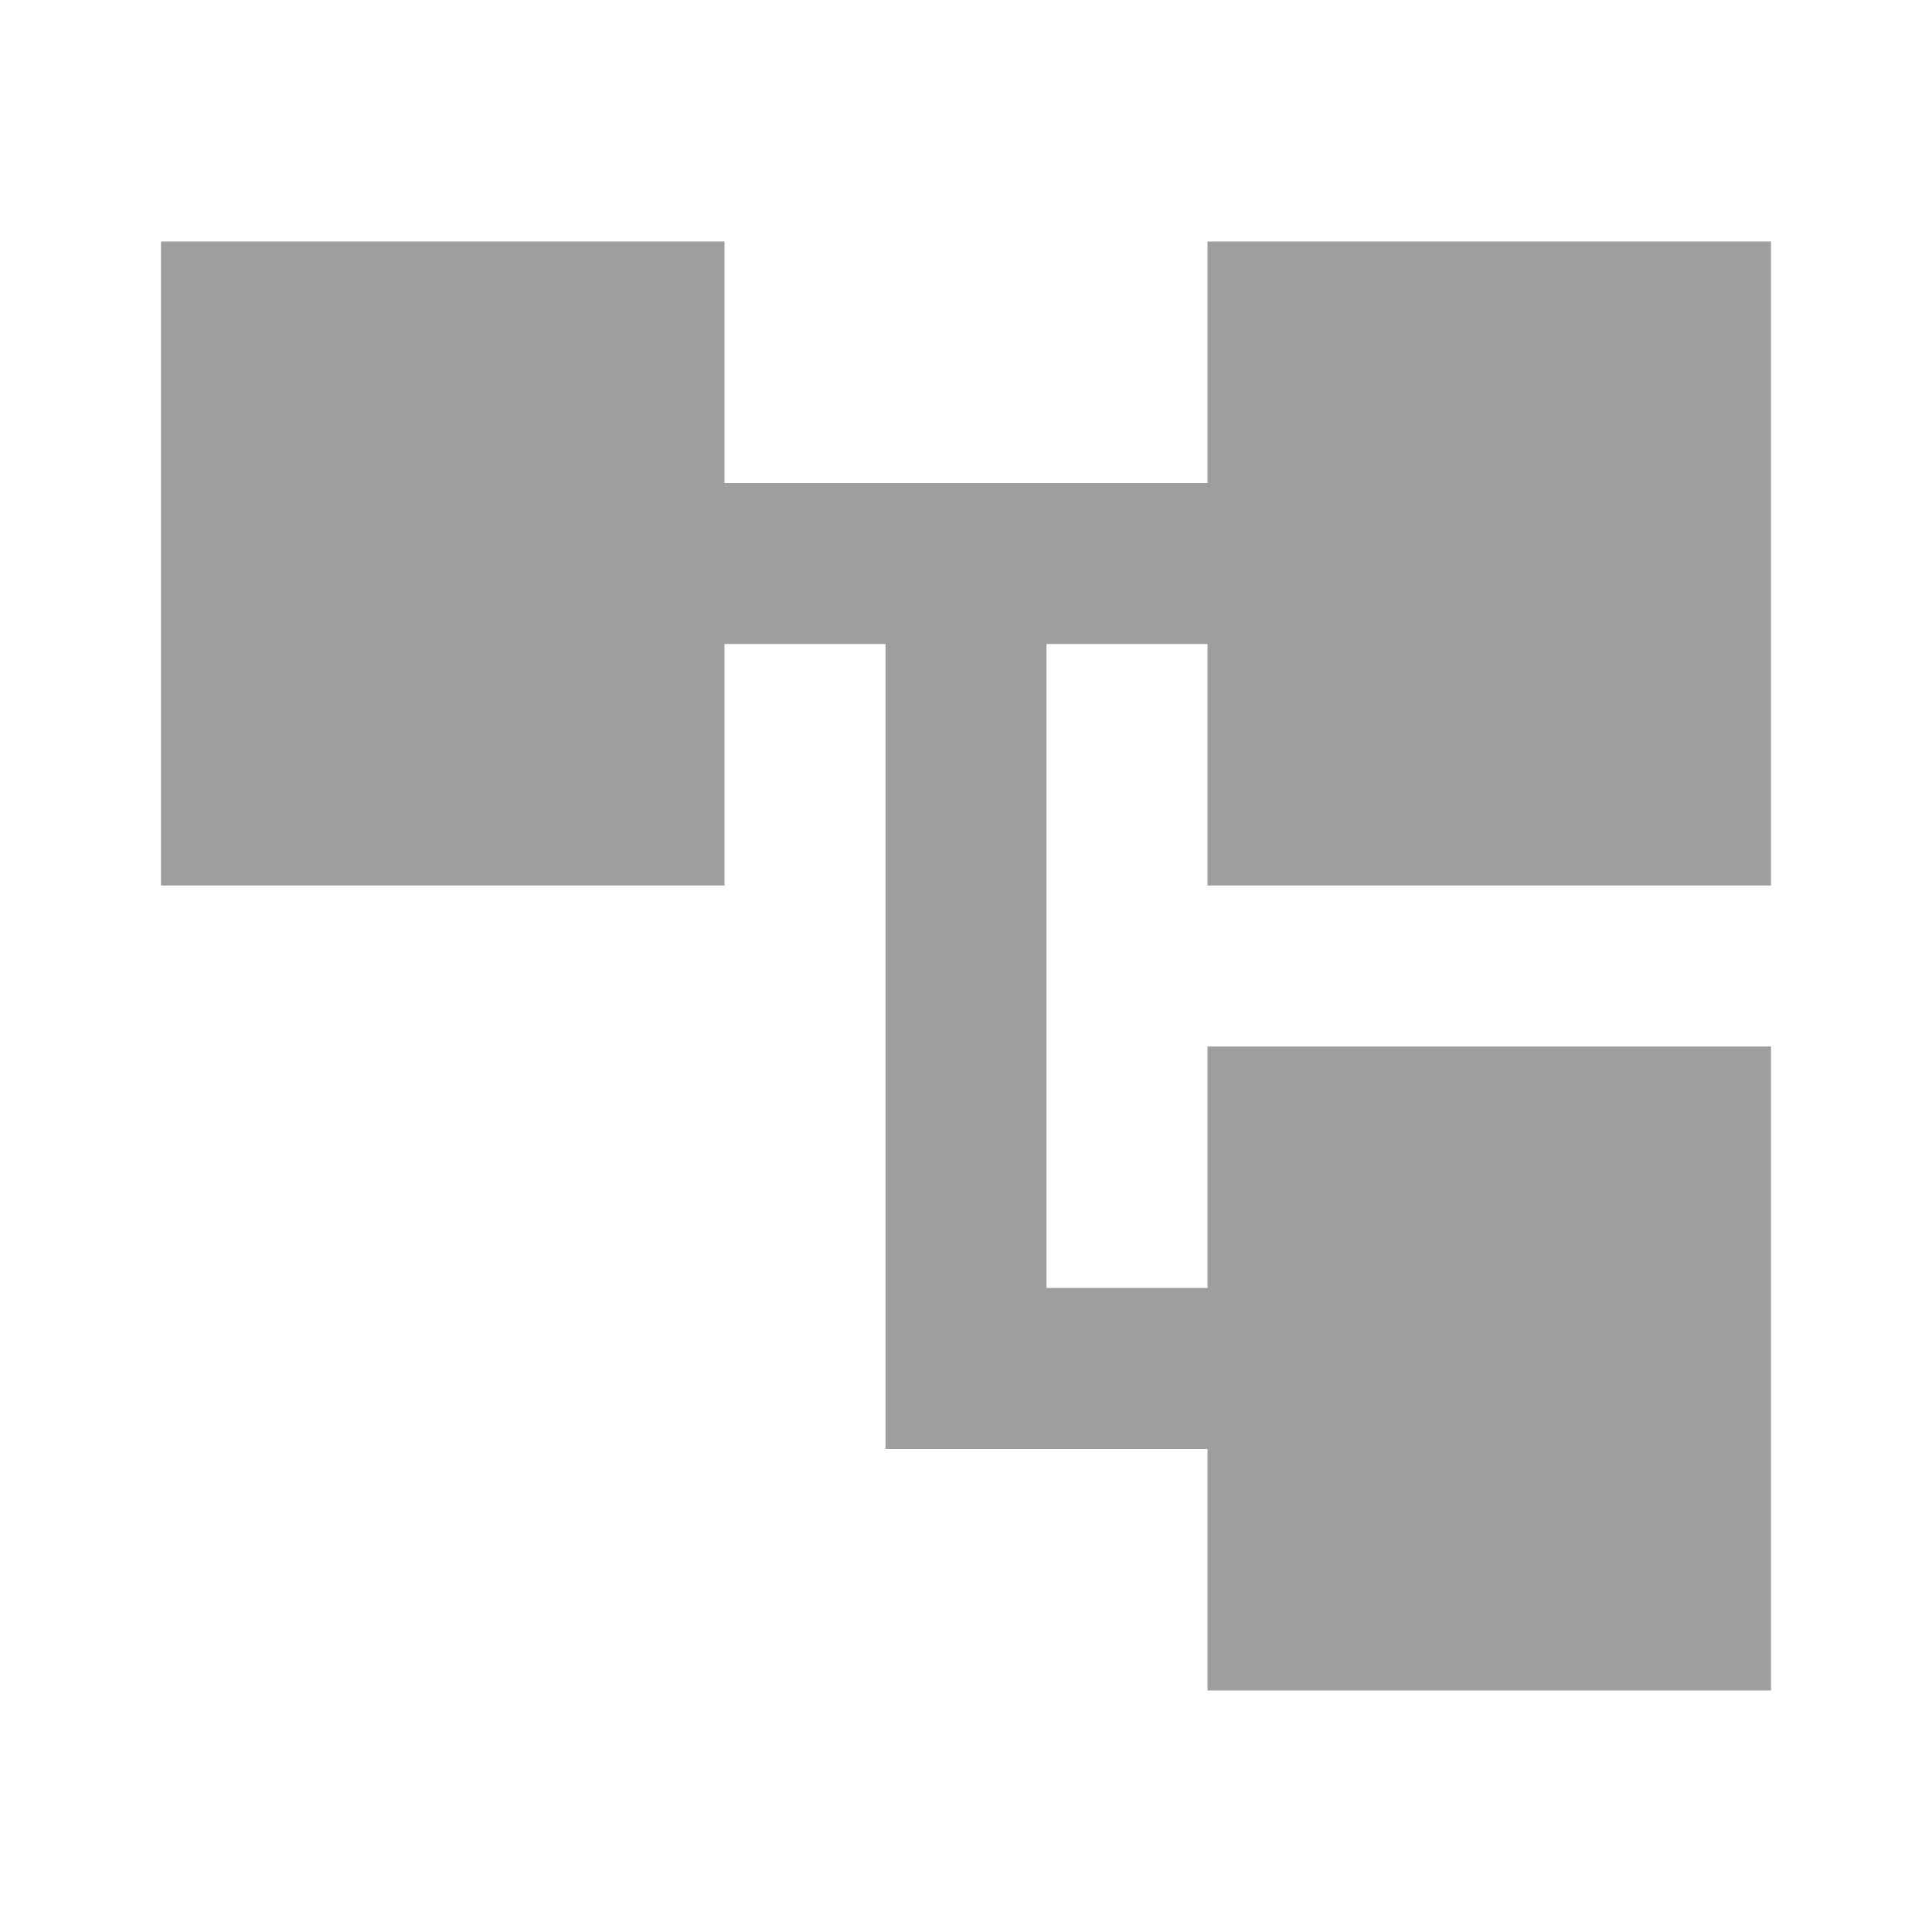
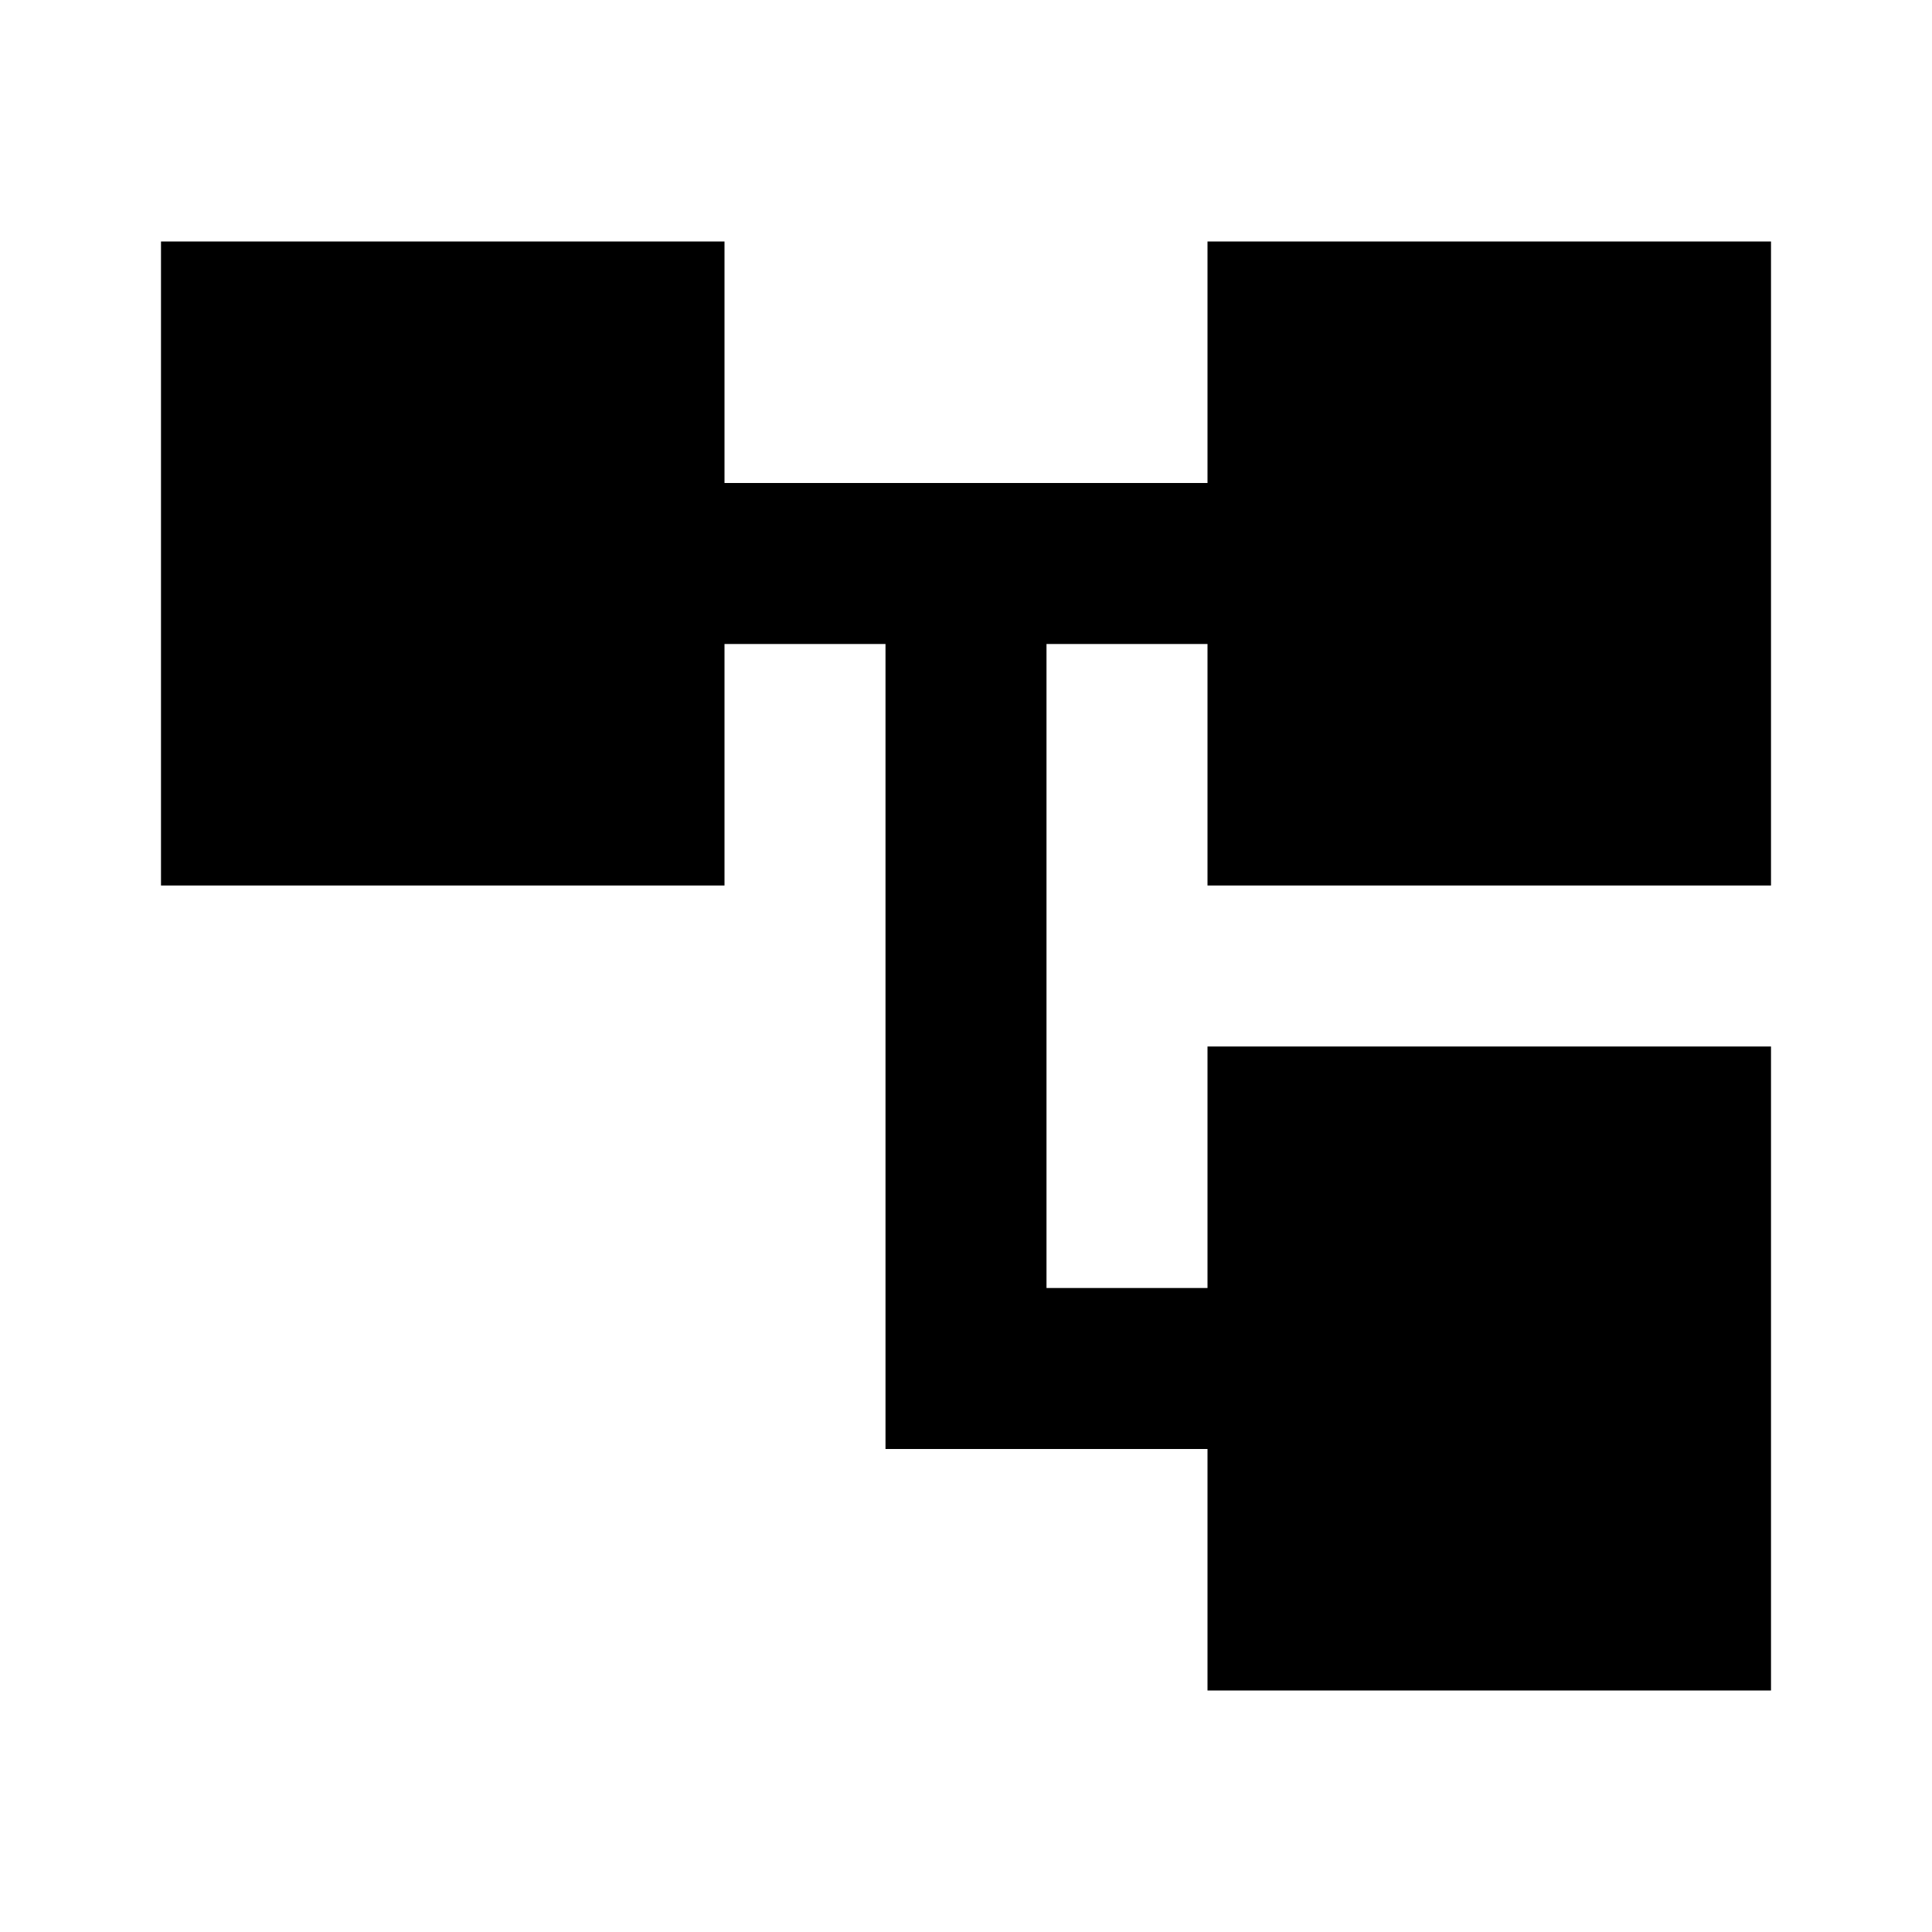
- <svg xmlns="http://www.w3.org/2000/svg" height="24px" viewBox="0 0 24 24" width="24px" fill="#9e9e9e">
+ <svg xmlns="http://www.w3.org/2000/svg" height="24px" viewBox="0 0 24 24" width="24px">
  <path d="M0 0h24v24H0z" fill="none" />
  <path d="M22 11V3h-7v3H9V3H2v8h7V8h2v10h4v3h7v-8h-7v3h-2V8h2v3z" />
</svg>
